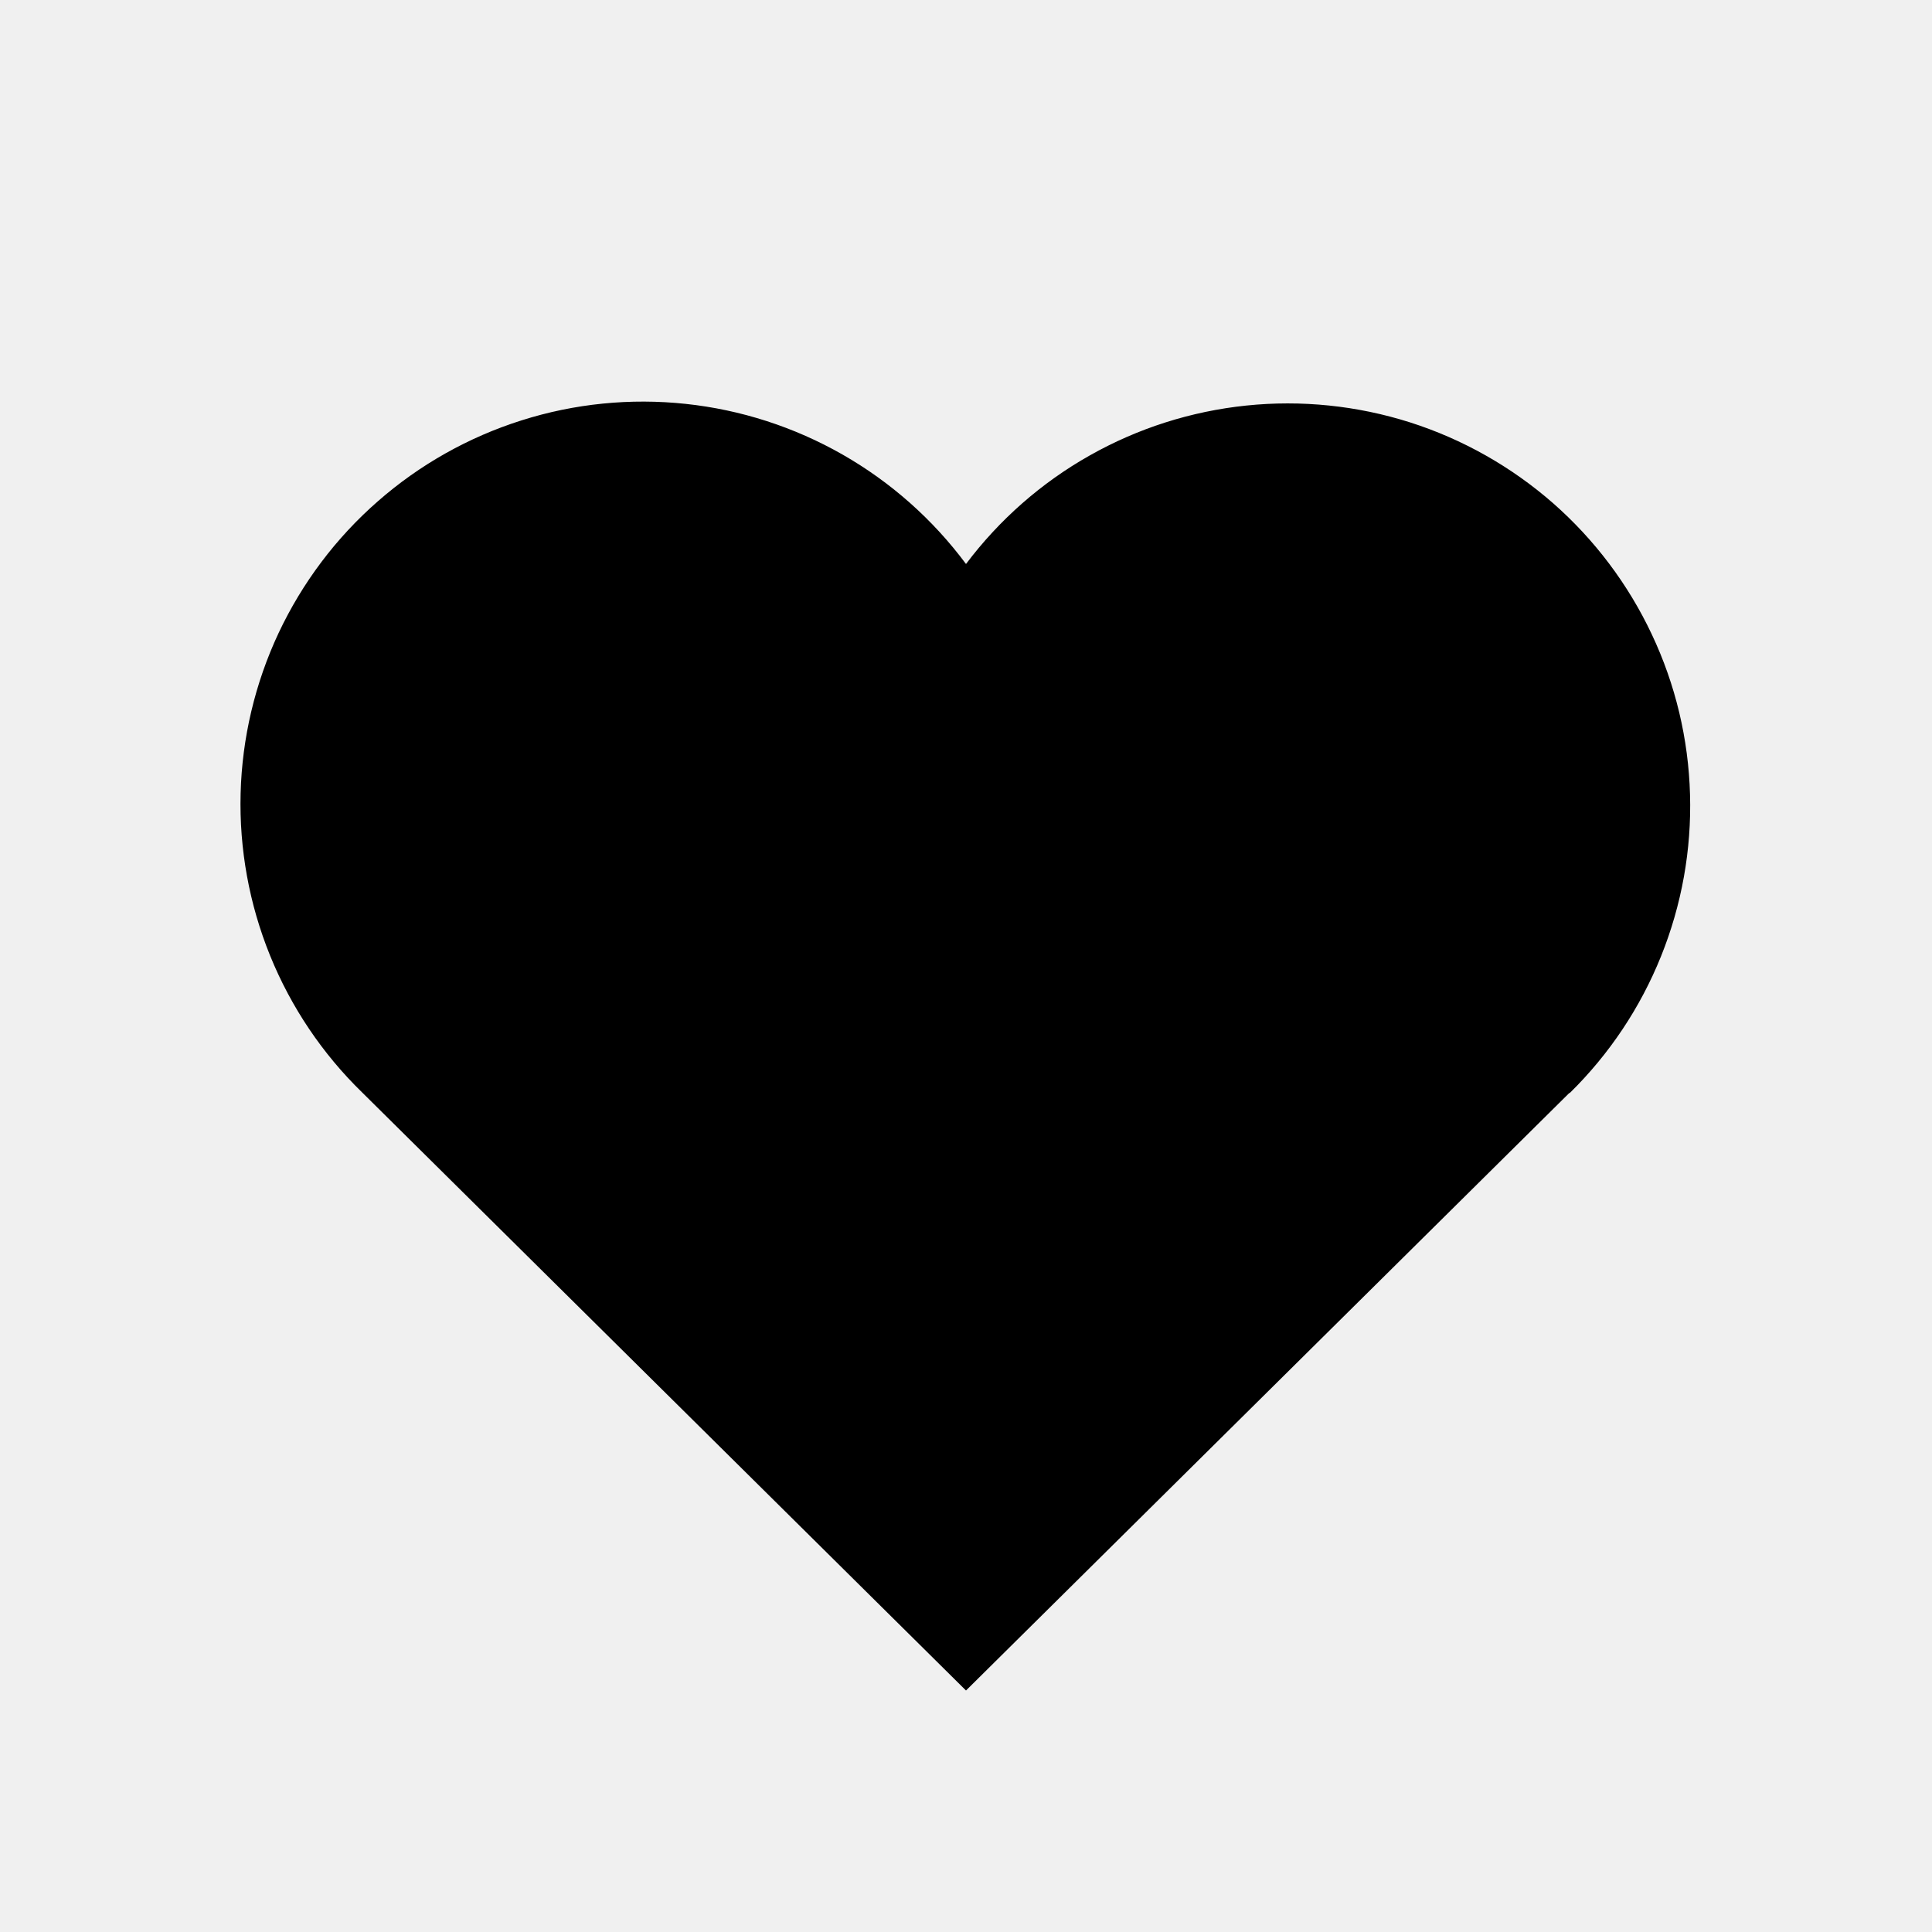
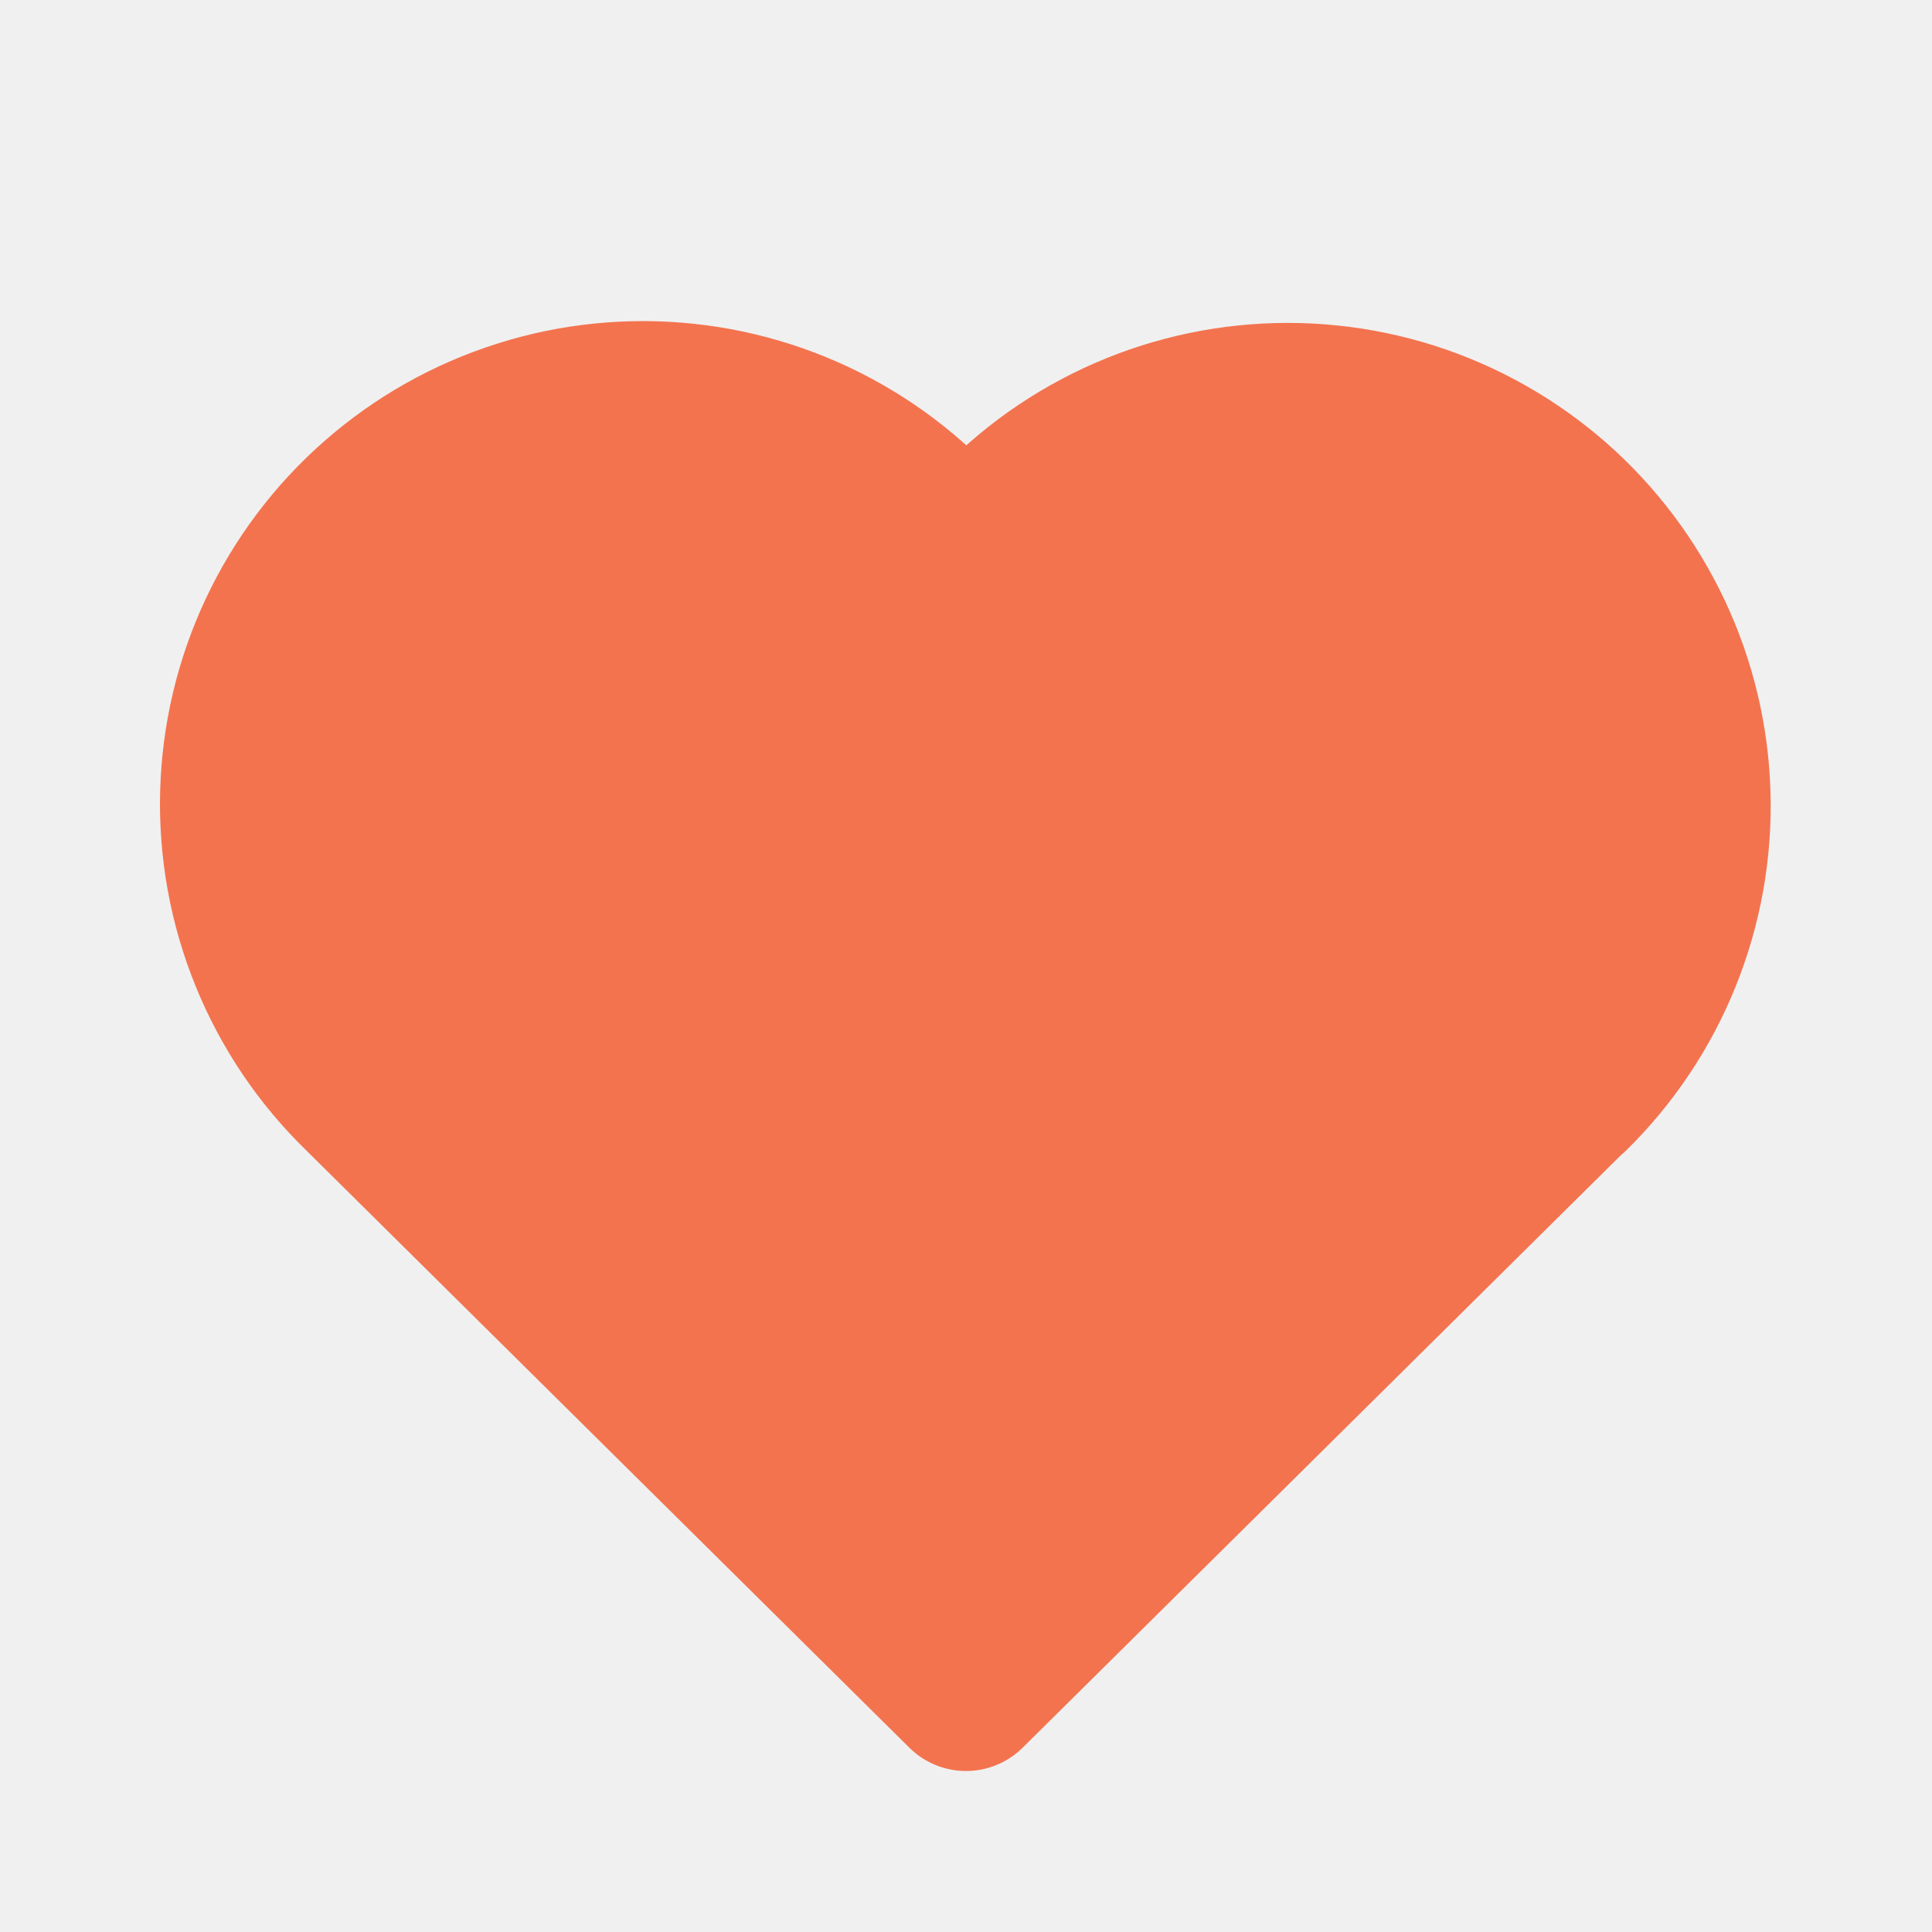
<svg xmlns="http://www.w3.org/2000/svg" width="24" height="24" viewBox="0 0 24 24" fill="none">
-   <g clip-path="url(#clip0_3605_18677)">
-     <path d="M19.5 13.572L12 21L4.5 13.572M4.5 13.572C4.005 13.091 3.616 12.512 3.356 11.873C3.096 11.233 2.971 10.547 2.989 9.857C3.007 9.167 3.168 8.488 3.461 7.863C3.755 7.239 4.174 6.681 4.694 6.227C5.213 5.772 5.821 5.43 6.479 5.222C7.137 5.013 7.831 4.944 8.517 5.017C9.204 5.09 9.868 5.305 10.467 5.647C11.066 5.989 11.588 6.452 12 7.006C12.414 6.456 12.936 5.997 13.535 5.659C14.134 5.32 14.797 5.109 15.481 5.038C16.165 4.967 16.857 5.038 17.513 5.246C18.169 5.455 18.774 5.797 19.292 6.25C19.809 6.704 20.227 7.259 20.52 7.882C20.814 8.505 20.975 9.181 20.994 9.869C21.014 10.557 20.891 11.241 20.634 11.879C20.377 12.518 19.991 13.096 19.5 13.578" fill="currentColor" />
+   <g clip-path="url(#clip0_3611_18682)">
+     <path d="M19.5 13.572L12 21L4.5 13.572M4.5 13.572C4.005 13.091 3.616 12.512 3.356 11.873C3.096 11.233 2.971 10.547 2.989 9.857C3.007 9.167 3.168 8.488 3.461 7.863C3.755 7.239 4.174 6.681 4.694 6.227C5.213 5.772 5.821 5.43 6.479 5.222C7.137 5.013 7.831 4.944 8.517 5.017C9.204 5.09 9.868 5.305 10.467 5.647C11.066 5.989 11.588 6.452 12 7.006C12.414 6.456 12.936 5.997 13.535 5.659C14.134 5.32 14.797 5.109 15.481 5.038C16.165 4.967 16.857 5.038 17.513 5.246C18.169 5.455 18.774 5.797 19.292 6.25C19.809 6.704 20.227 7.259 20.52 7.882C20.814 8.505 20.975 9.181 20.994 9.869C21.014 10.557 20.891 11.241 20.634 11.879C20.377 12.518 19.991 13.096 19.5 13.578" fill="#F3734F" />
+     <path d="M19.5 13.572L12 21L4.5 13.572M4.5 13.572C4.005 13.091 3.616 12.512 3.356 11.873C3.096 11.233 2.971 10.547 2.989 9.857C3.007 9.167 3.168 8.488 3.461 7.863C3.755 7.239 4.174 6.681 4.694 6.227C5.213 5.772 5.821 5.43 6.479 5.222C7.137 5.013 7.831 4.944 8.517 5.017C9.204 5.09 9.868 5.305 10.467 5.647C11.066 5.989 11.588 6.452 12 7.006C12.414 6.456 12.936 5.997 13.535 5.659C14.134 5.32 14.797 5.109 15.481 5.038C16.165 4.967 16.857 5.038 17.513 5.246C18.169 5.455 18.774 5.797 19.292 6.25C19.809 6.704 20.227 7.259 20.52 7.882C20.814 8.505 20.975 9.181 20.994 9.869C21.014 10.557 20.891 11.241 20.634 11.879C20.377 12.518 19.991 13.096 19.5 13.578" stroke="#F3734F" stroke-width="2" stroke-linecap="round" stroke-linejoin="round" />
  </g>
  <defs>
-     <clipPath id="clip0_3605_18677">
+     <clipPath id="clip0_3611_18682">
      <rect width="24" height="24" fill="white" />
    </clipPath>
  </defs>
</svg>
